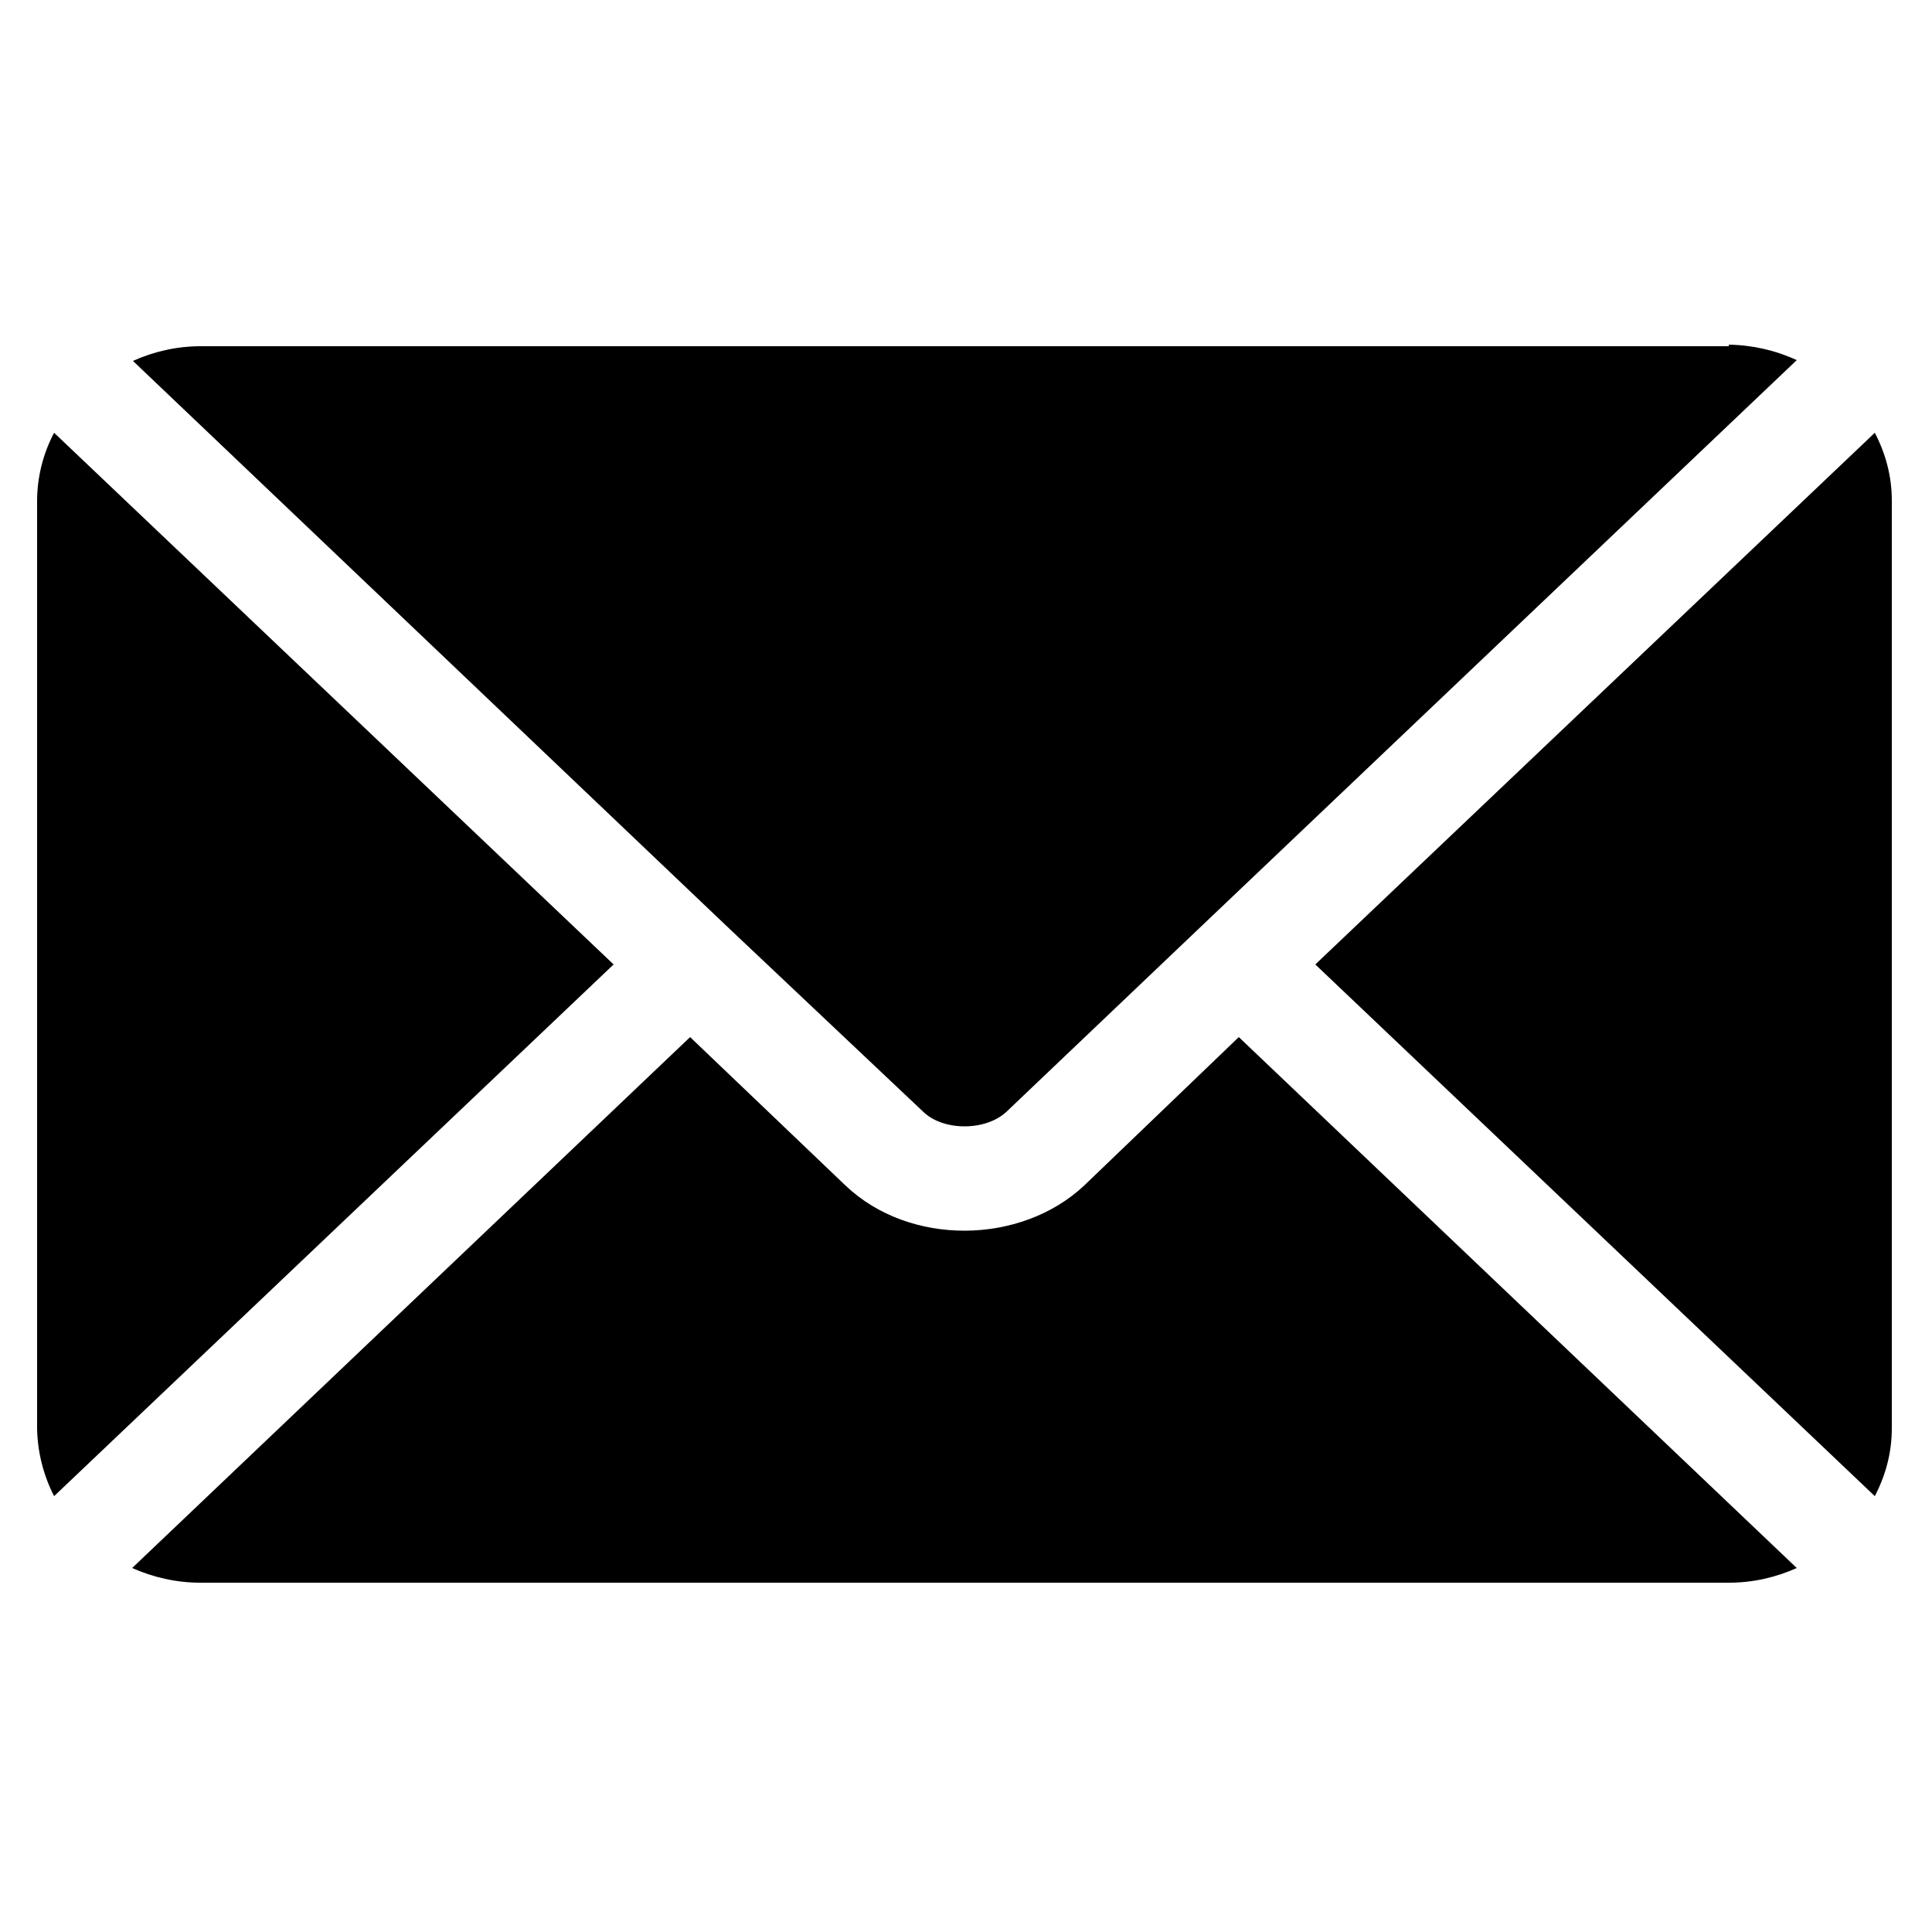
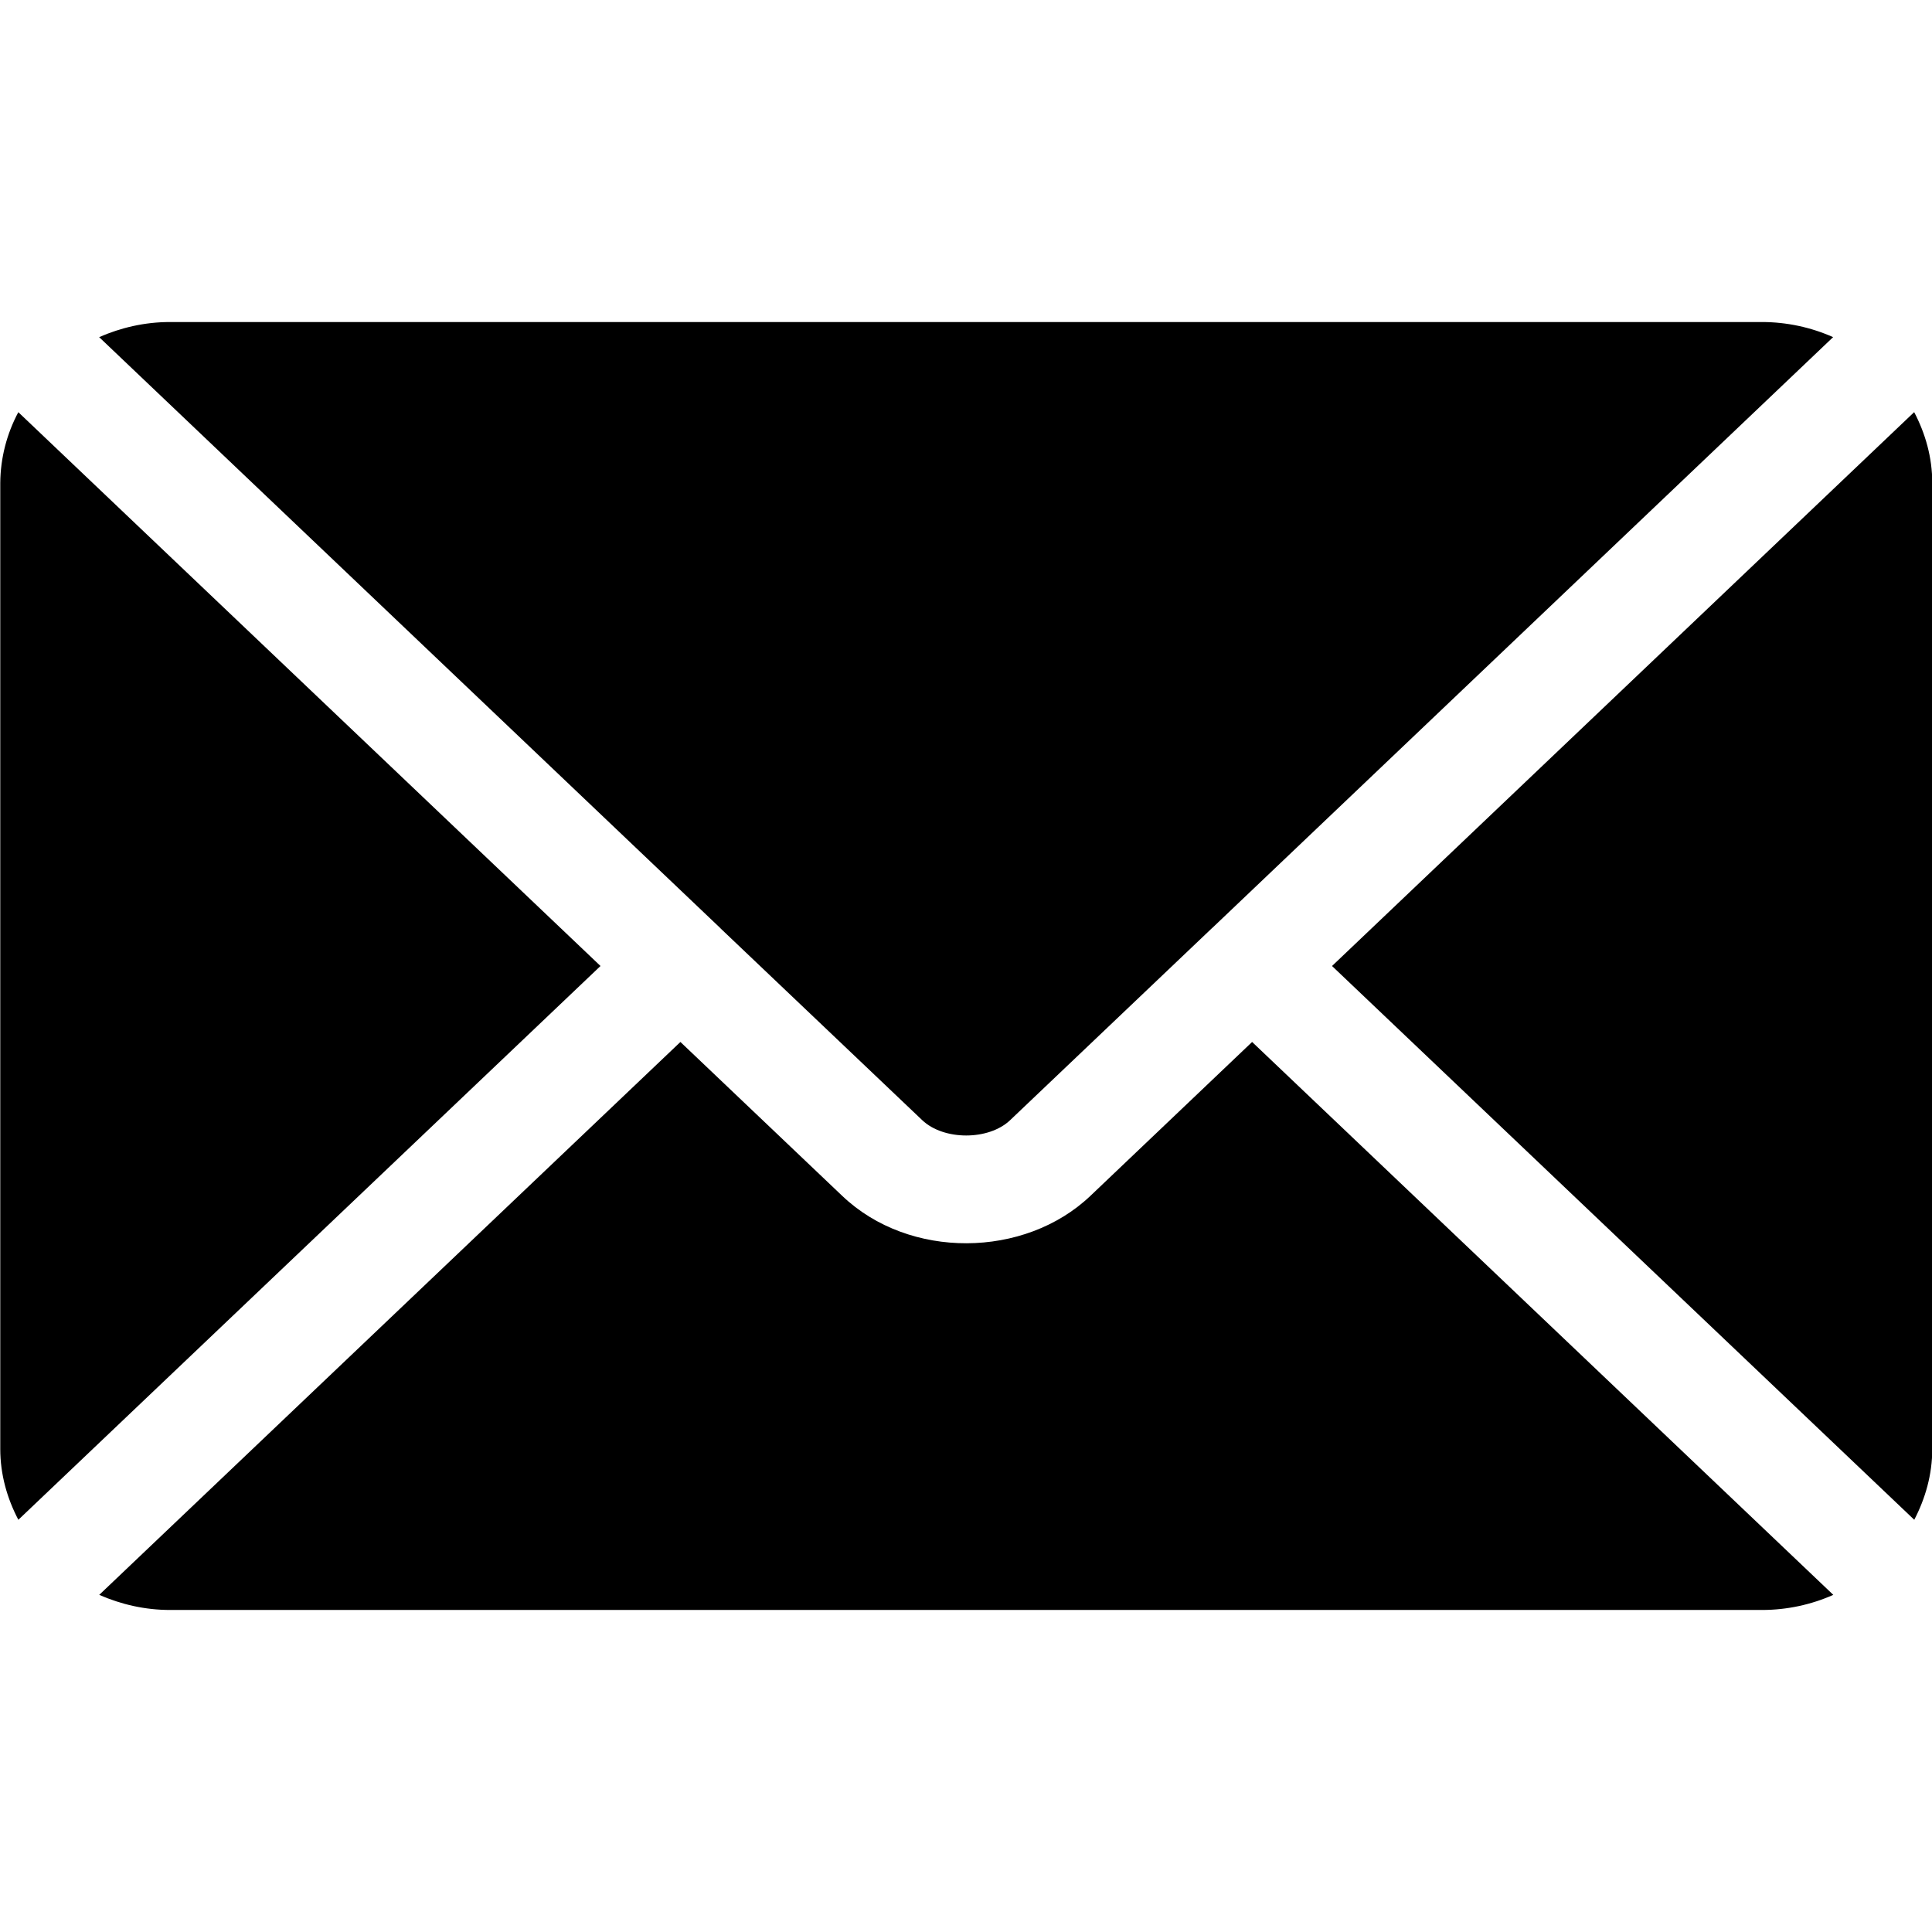
- <svg xmlns="http://www.w3.org/2000/svg" viewBox="0 0 25 25">
-   <path d="m16.03 13.42-2 1.92c-.82.77-2.26.79-3.09 0l-2.01-1.92-7.22 6.87c.27.12.57.19.88.19h19.78c.32 0 .61-.07.88-.19l-7.22-6.87z" />
-   <path d="M22.37 4.48H2.6c-.32 0-.61.07-.88.19L9.42 12l2.52 2.38c.26.26.82.26 1.09 0l2.5-2.38 7.72-7.34a2.18 2.18 0 0 0-.88-.2zM.7 5.6a1.9 1.9 0 0 0-.22.88v12a2 2 0 0 0 .22.88l7.24-6.88L.7 5.6zm23.56 0-7.24 6.88 7.24 6.88c.14-.27.22-.56.22-.88v-12c0-.32-.08-.61-.22-.88z" />
+ <svg xmlns="http://www.w3.org/2000/svg" viewBox="0 0 22 22">
+   <path d="m14.258 11.865-1.842 1.753c-.748.711-2.062.727-2.825 0l-1.843-1.753-6.618 6.296c.247.108.518.172.807.172h18.132a2 2 0 0 0 .807-.172l-6.618-6.296Z" />
+   <path d="M20.07 3.667H1.936c-.289 0-.56.064-.807.172l7.072 6.728h.001v.002l2.3 2.187c.245.232.756.232 1 0l2.299-2.187.001-.002h.002l7.07-6.728a2 2 0 0 0-.806-.172ZM.209 4.693a1.736 1.736 0 0 0-.206.806v11c0 .291.078.563.206.807L6.838 11 .208 4.693ZM21.797 4.693 15.168 11l6.63 6.306c.127-.244.205-.516.205-.806v-11c0-.292-.078-.563-.206-.807Z" />
</svg>
